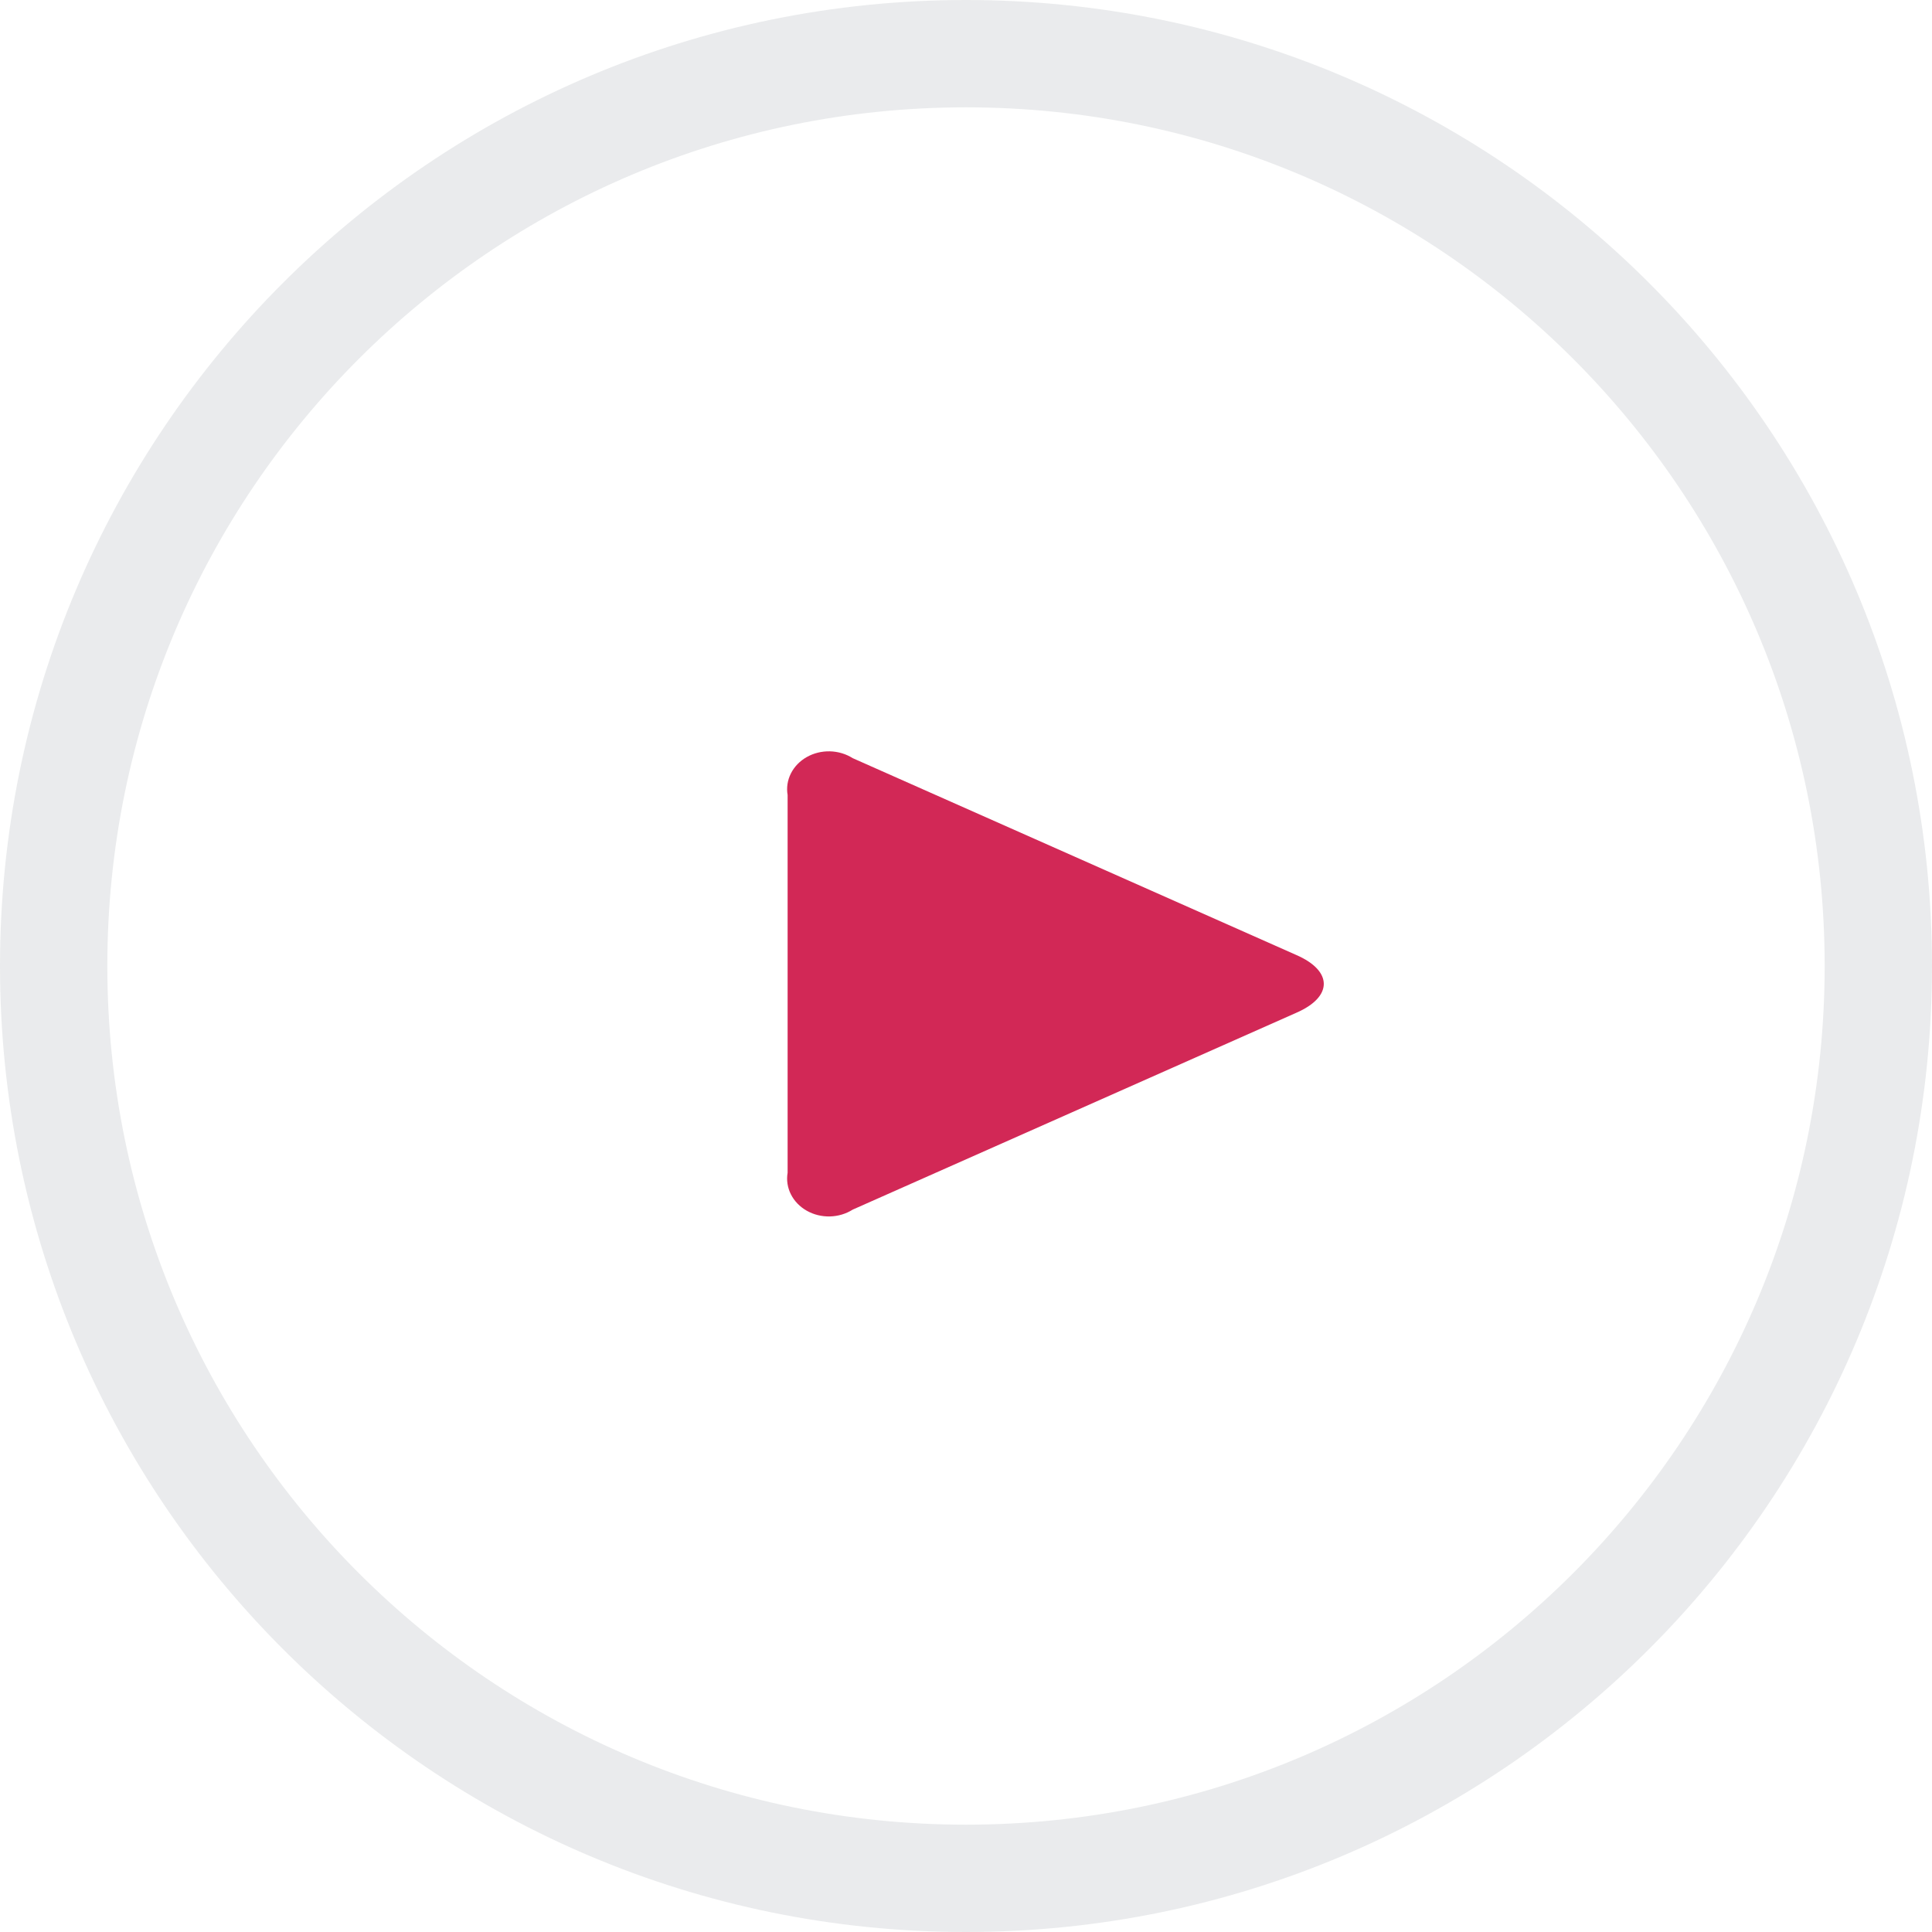
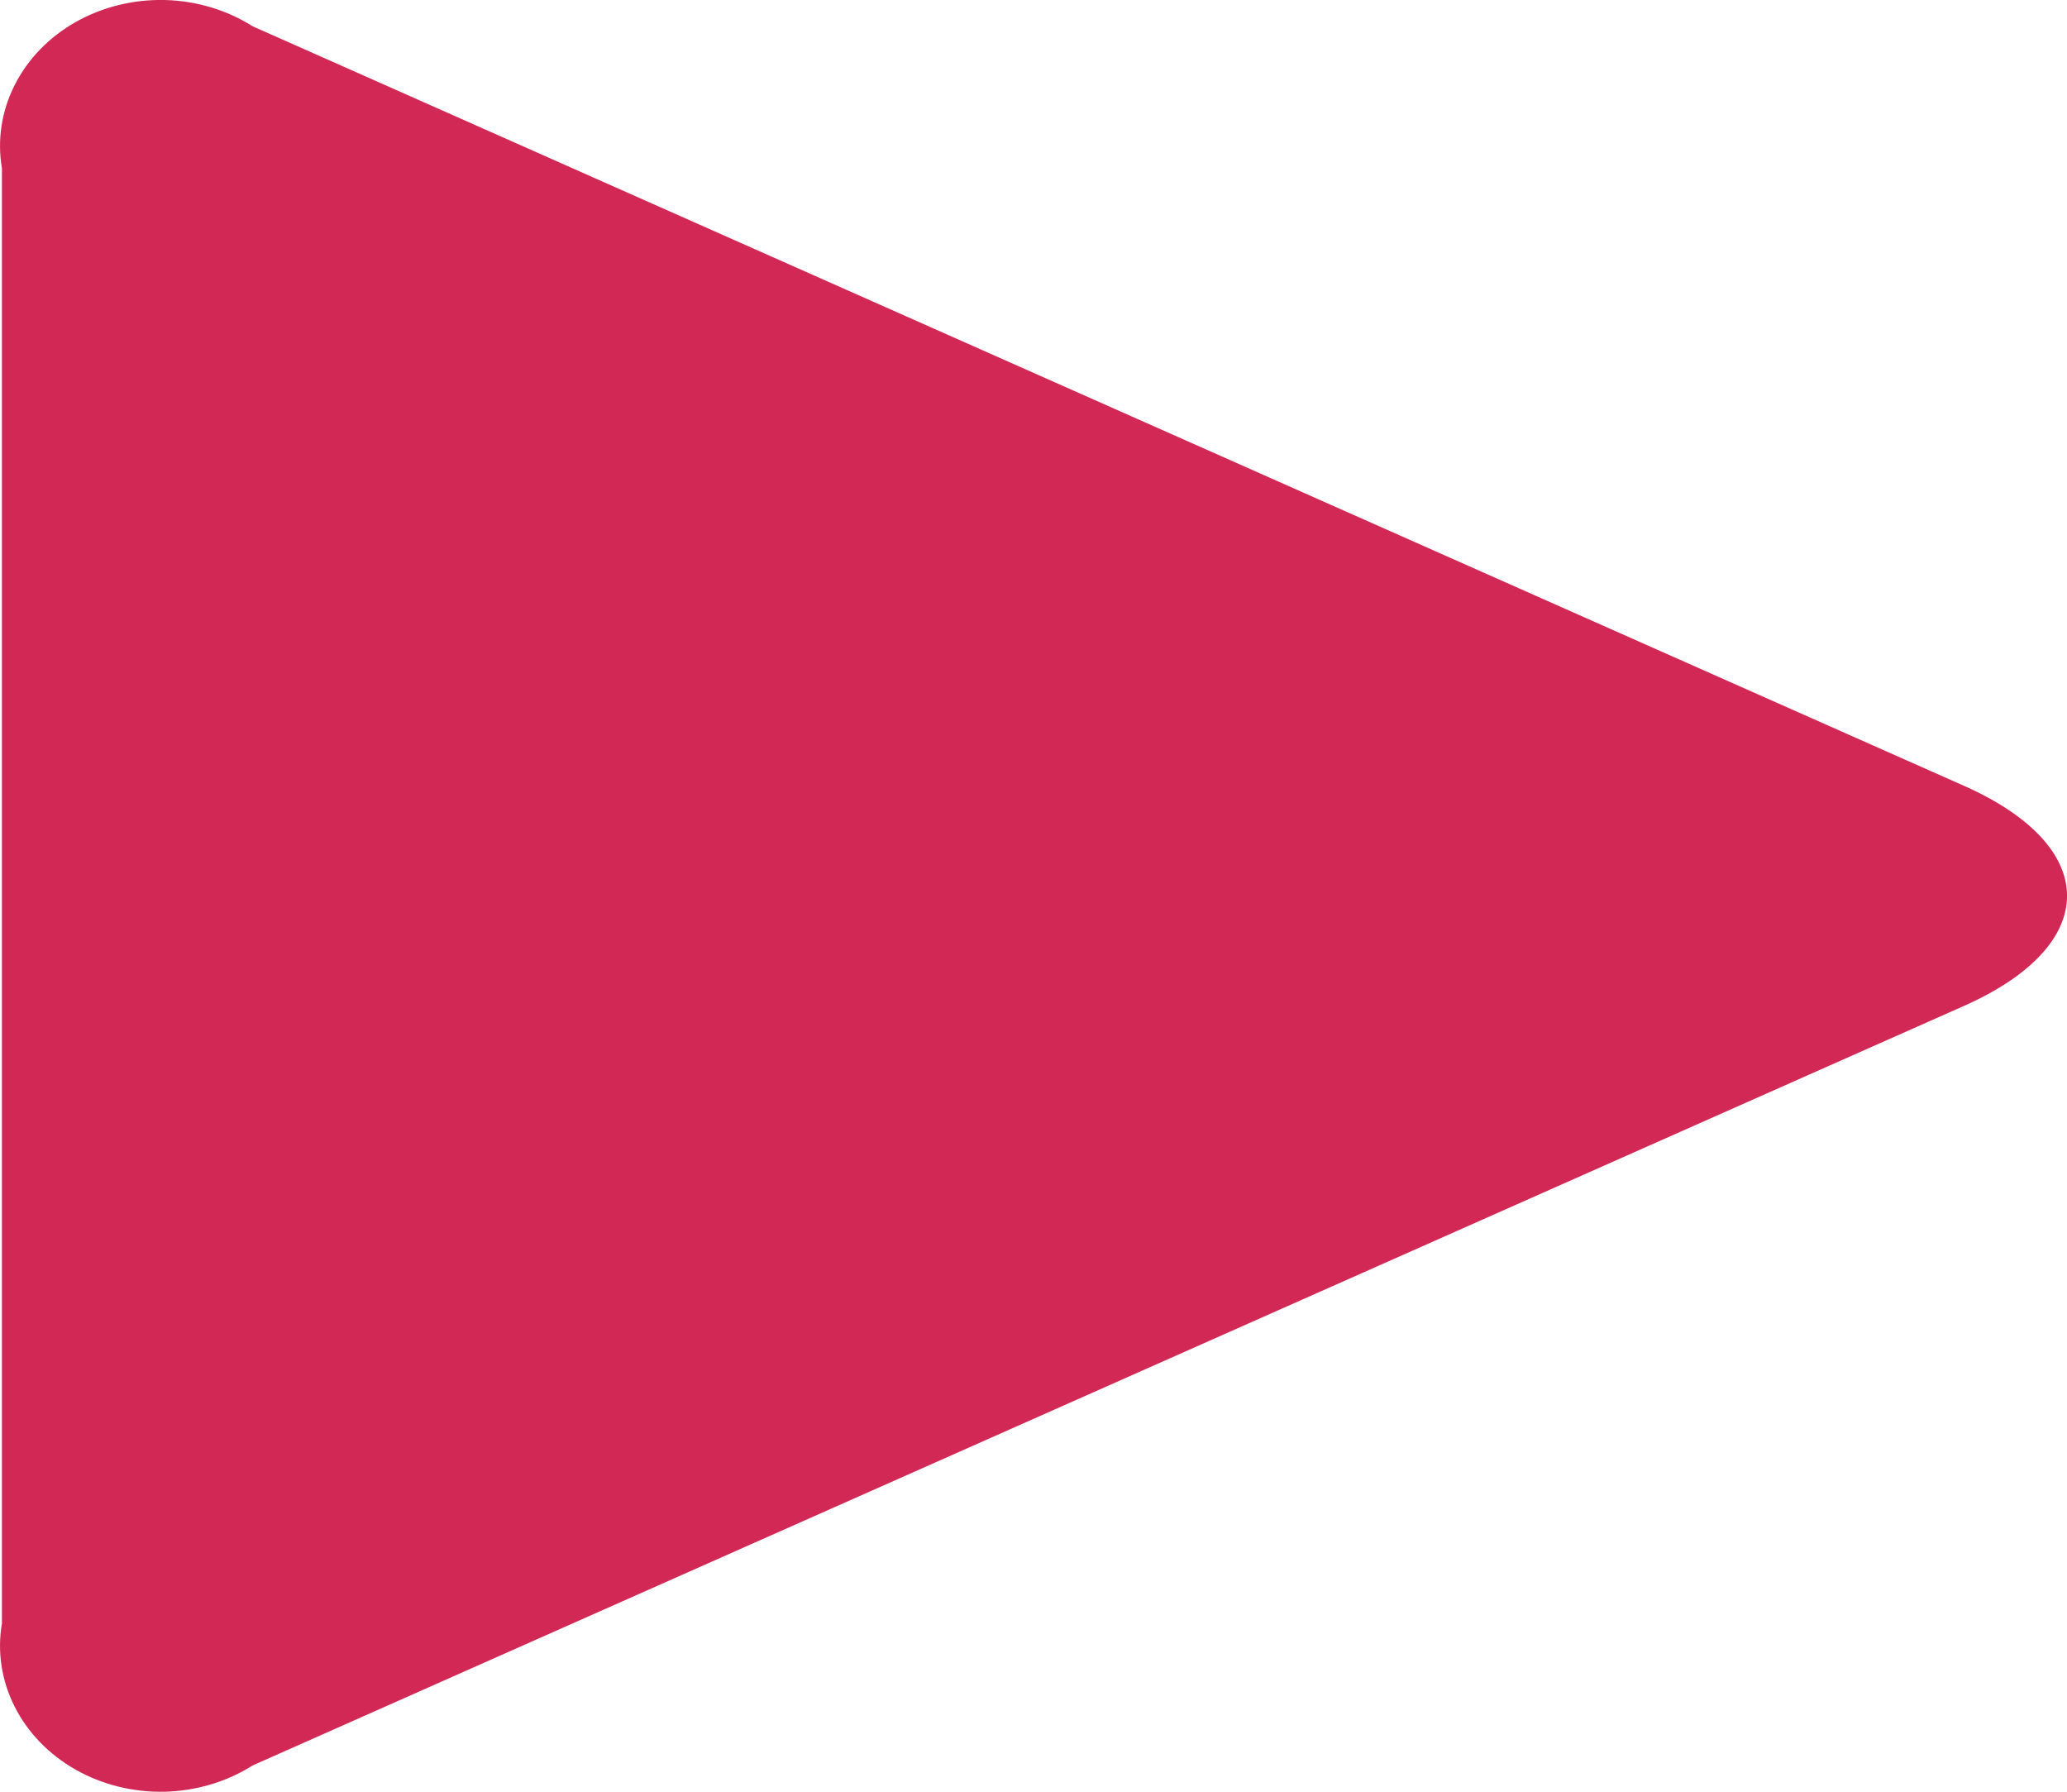
- <svg xmlns="http://www.w3.org/2000/svg" width="54" height="54" viewBox="0 0 54 54" fill="none">
-   <rect width="54" height="54" fill="#E5E5E5" />
+ <svg xmlns="http://www.w3.org/2000/svg" width="15" height="13" viewBox="0 0 15 13" fill="none">
+   <rect width="15" height="13" fill="#E5E5E5" />
  <g clip-path="url(#clip0_1_323)">
-     <rect x="-195" y="-118" width="320" height="284" fill="white" />
-     <circle opacity="0.1" cx="27" cy="27" r="25.5" fill="white" stroke="#283645" stroke-width="3" />
-     <path d="M23.834 33.809C23.646 33.928 23.425 33.994 23.196 34C22.968 34.005 22.743 33.95 22.549 33.84C22.355 33.73 22.201 33.571 22.106 33.382C22.011 33.194 21.979 32.984 22.014 32.779V22.221C21.979 22.016 22.011 21.806 22.106 21.618C22.201 21.429 22.355 21.27 22.549 21.16C22.743 21.05 22.968 20.995 23.196 21C23.425 21.006 23.646 21.072 23.834 21.191L36.233 26.693C37.256 27.138 37.256 27.862 36.233 28.307L23.834 33.809Z" fill="#D22856" />
+     <rect x="-217" y="-139" width="320" height="284" fill="white" />
+     <circle opacity="0.1" cx="5" cy="6" r="25.5" fill="white" stroke="#283645" stroke-width="3" />
+     <path d="M1.834 12.809C1.646 12.928 1.425 12.994 1.196 13C0.968 13.005 0.743 12.95 0.549 12.84C0.355 12.73 0.201 12.571 0.106 12.382C0.011 12.194 -0.021 11.984 0.014 11.779V1.221C-0.021 1.016 0.011 0.806 0.106 0.618C0.201 0.429 0.355 0.27 0.549 0.16C0.743 0.05 0.968 -0.005 1.196 0C1.425 0.006 1.646 0.072 1.834 0.191L14.233 5.693C15.256 6.138 15.256 6.862 14.233 7.307L1.834 12.809Z" fill="#D22856" />
  </g>
  <defs>
    <clipPath id="clip0_1_323">
-       <rect width="320" height="3713" fill="white" transform="translate(-195 -3547)" />
+       <rect width="320" height="3713" fill="white" transform="translate(-217 -3568)" />
    </clipPath>
  </defs>
</svg>
